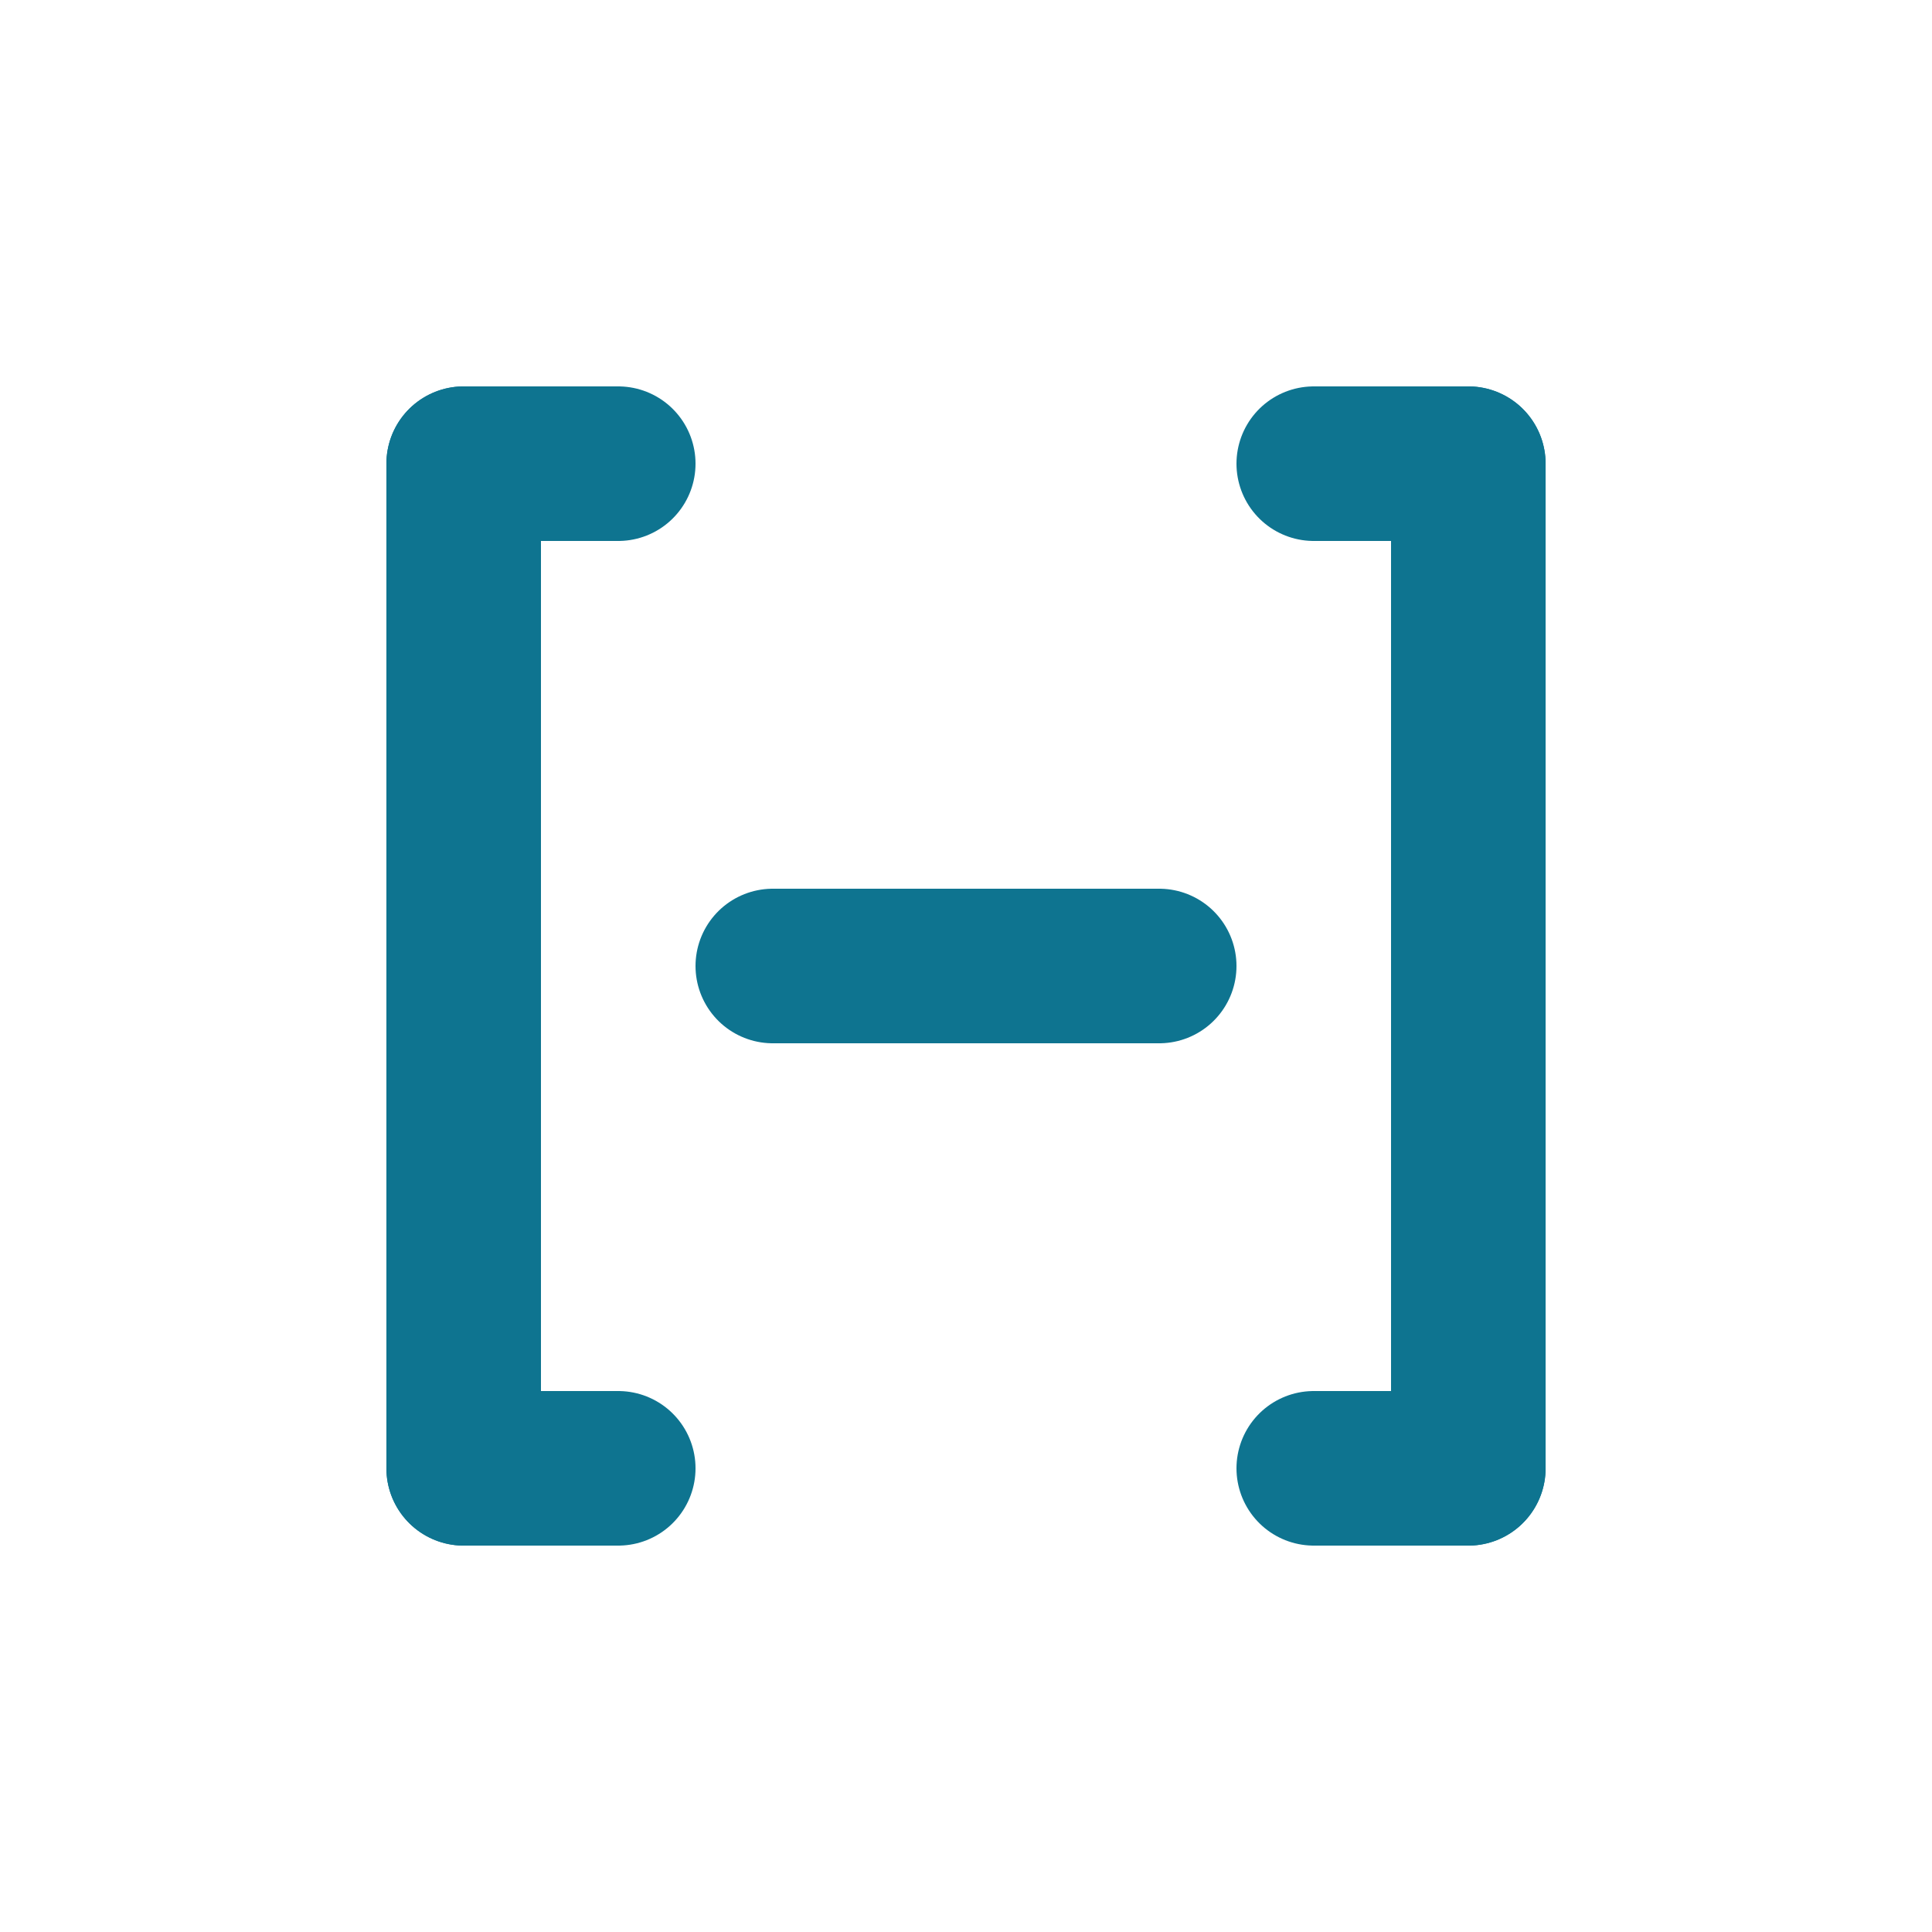
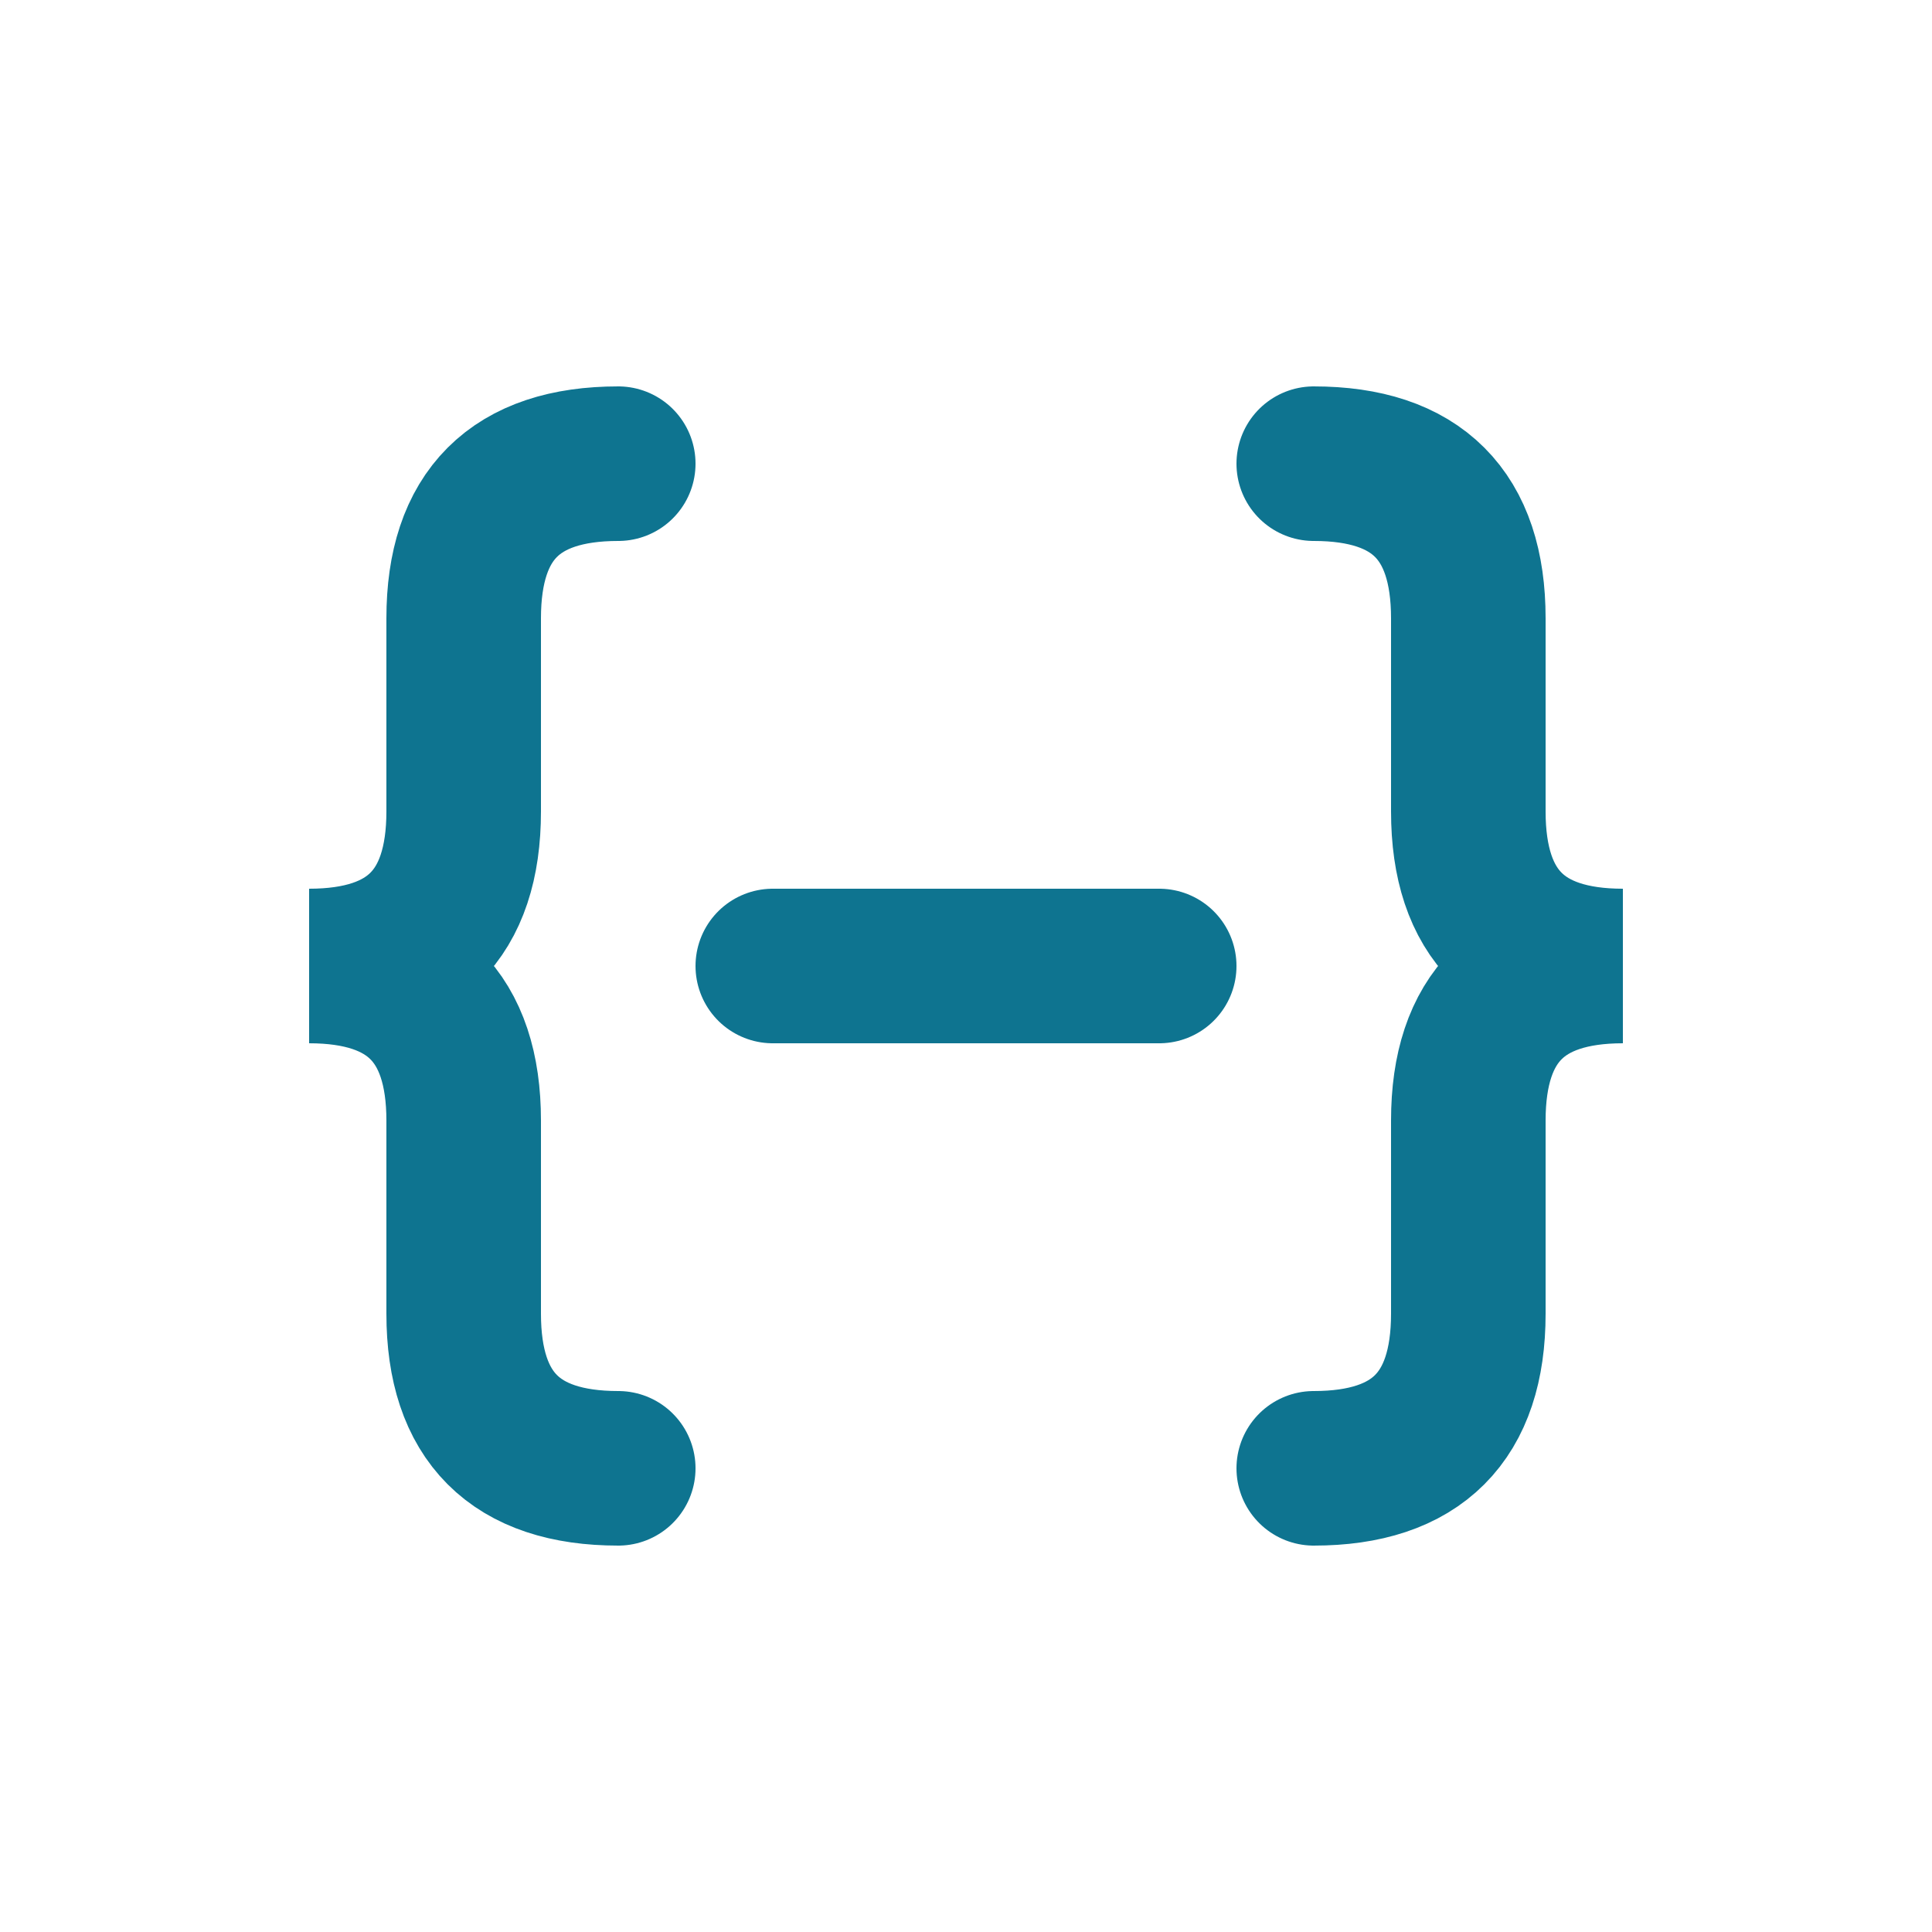
<svg xmlns="http://www.w3.org/2000/svg" viewBox="0 0 50 50" fill="none">
  <style>
-         line { stroke: #0e7490; }
+         line, path { stroke: #0e7490; }
        @media (prefers-color-scheme: dark) {
-             line { stroke: #6dd4e0; }
+             line, path { stroke: #6dd4e0; }
        }
    </style>
-   <line x1="12" y1="12" x2="12" y2="38" stroke-width="4" stroke-linecap="round" />
-   <line x1="12" y1="12" x2="16" y2="12" stroke-width="4" stroke-linecap="round" />
-   <line x1="12" y1="38" x2="16" y2="38" stroke-width="4" stroke-linecap="round" />
+   <path d="M 16 12 Q 12 12 12 16 L 12 21 Q 12 25 8 25 Q 12 25 12 29 L 12 34 Q 12 38 16 38" stroke-width="4" stroke-linecap="round" fill="none" />
  <line x1="20" y1="25" x2="30" y2="25" stroke-width="4" stroke-linecap="round" />
-   <line x1="38" y1="12" x2="38" y2="38" stroke-width="4" stroke-linecap="round" />
-   <line x1="34" y1="12" x2="38" y2="12" stroke-width="4" stroke-linecap="round" />
-   <line x1="34" y1="38" x2="38" y2="38" stroke-width="4" stroke-linecap="round" />
+   <path d="M 34 12 Q 38 12 38 16 L 38 21 Q 38 25 42 25 Q 38 25 38 29 L 38 34 Q 38 38 34 38" stroke-width="4" stroke-linecap="round" fill="none" />
</svg>
